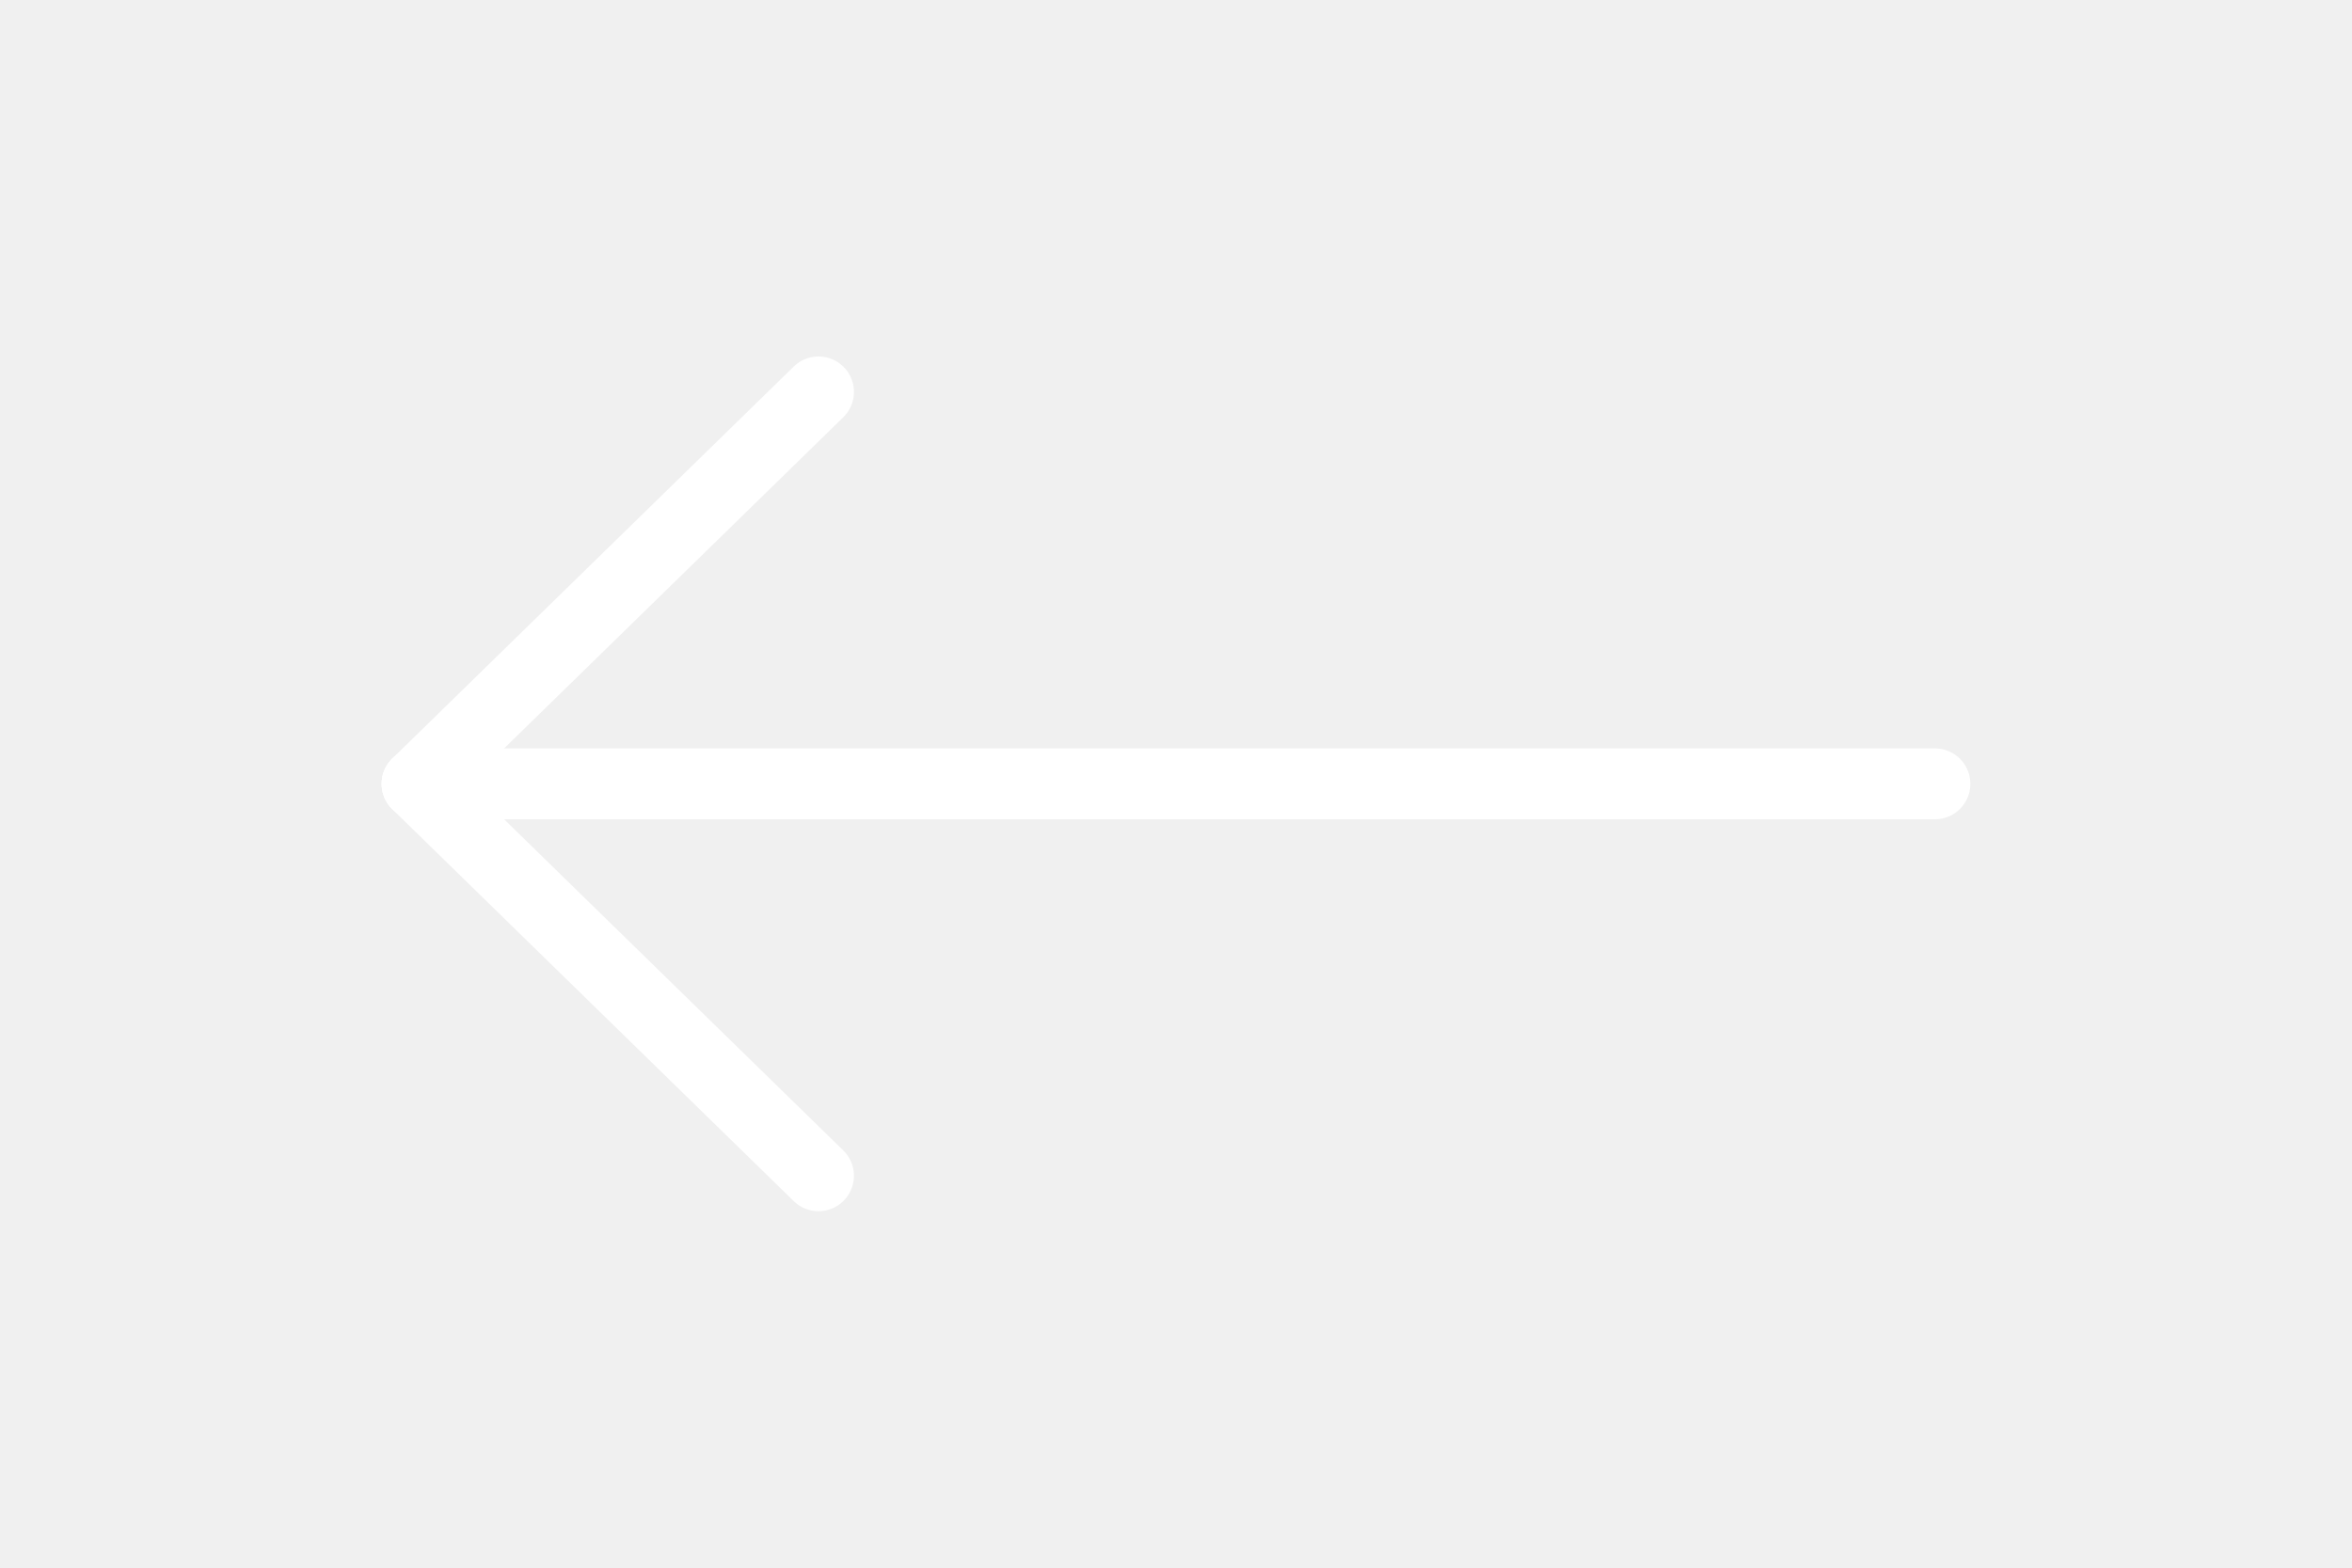
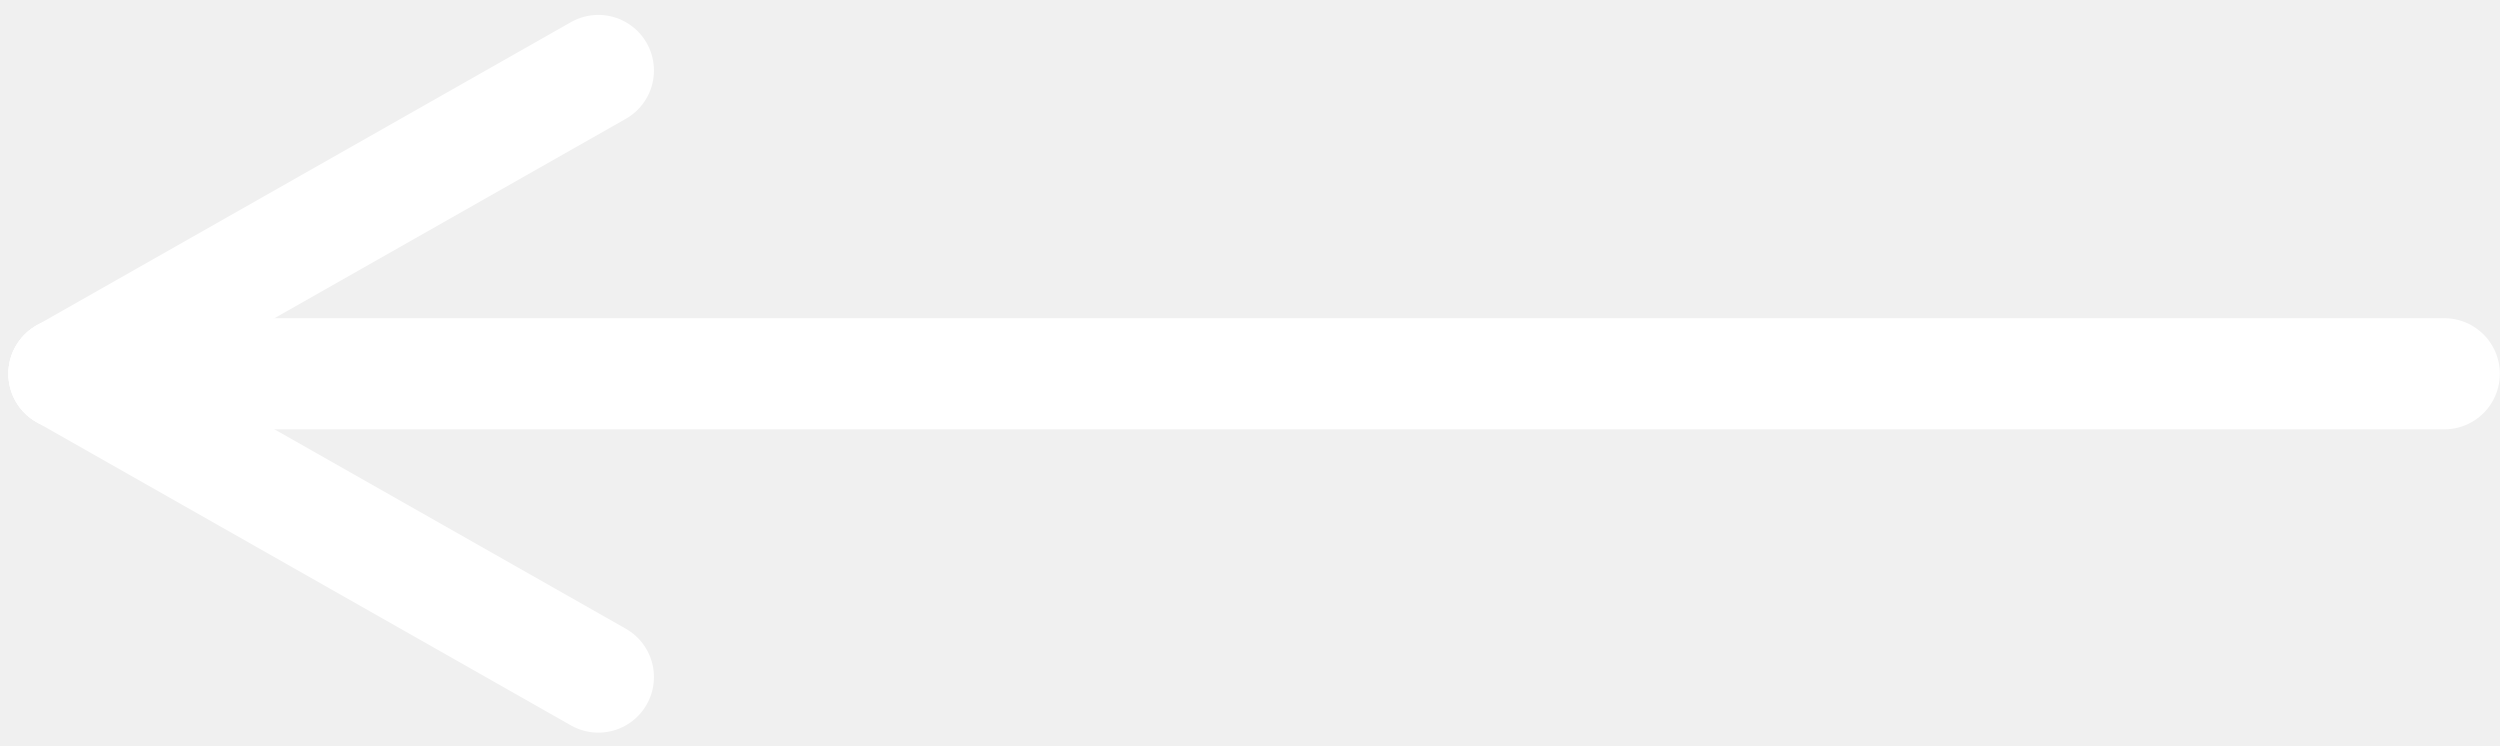
- <svg xmlns="http://www.w3.org/2000/svg" version="1.1" id="Layer_1" x="0px" y="0px" viewBox="0 0 225 150" style="enable-background:new 0 0 225 150;" xml:space="preserve">
+ <svg xmlns="http://www.w3.org/2000/svg" version="1.1" id="Layer_1" x="0px" y="0px" viewBox="0 0 152.5 45.5" style="enable-background:new 0 0 152.5 45.5;" xml:space="preserve">
  <style type="text/css">
	.st0{fill:none;stroke:#FFFFFF;stroke-width:6.781;stroke-linecap:round;stroke-linejoin:round;stroke-miterlimit:10;}
</style>
  <g>
-     <line class="st0" x1="185.1" y1="75" x2="39.9" y2="75" />
-     <line class="st0" x1="39.9" y1="75" x2="78.3" y2="112.5" />
-     <line class="st0" x1="39.9" y1="75" x2="78.3" y2="37.5" />
+     <g>
+       <line class="st0" x1="149.1" y1="22.8" x2="3.9" y2="22.8" />
+       <line class="st0" x1="3.9" y1="22.8" x2="36.5" y2="41.3" />
+     </g>
+     <line class="st0" x1="36.5" y1="4.3" x2="3.9" y2="22.8" />
  </g>
</svg>
